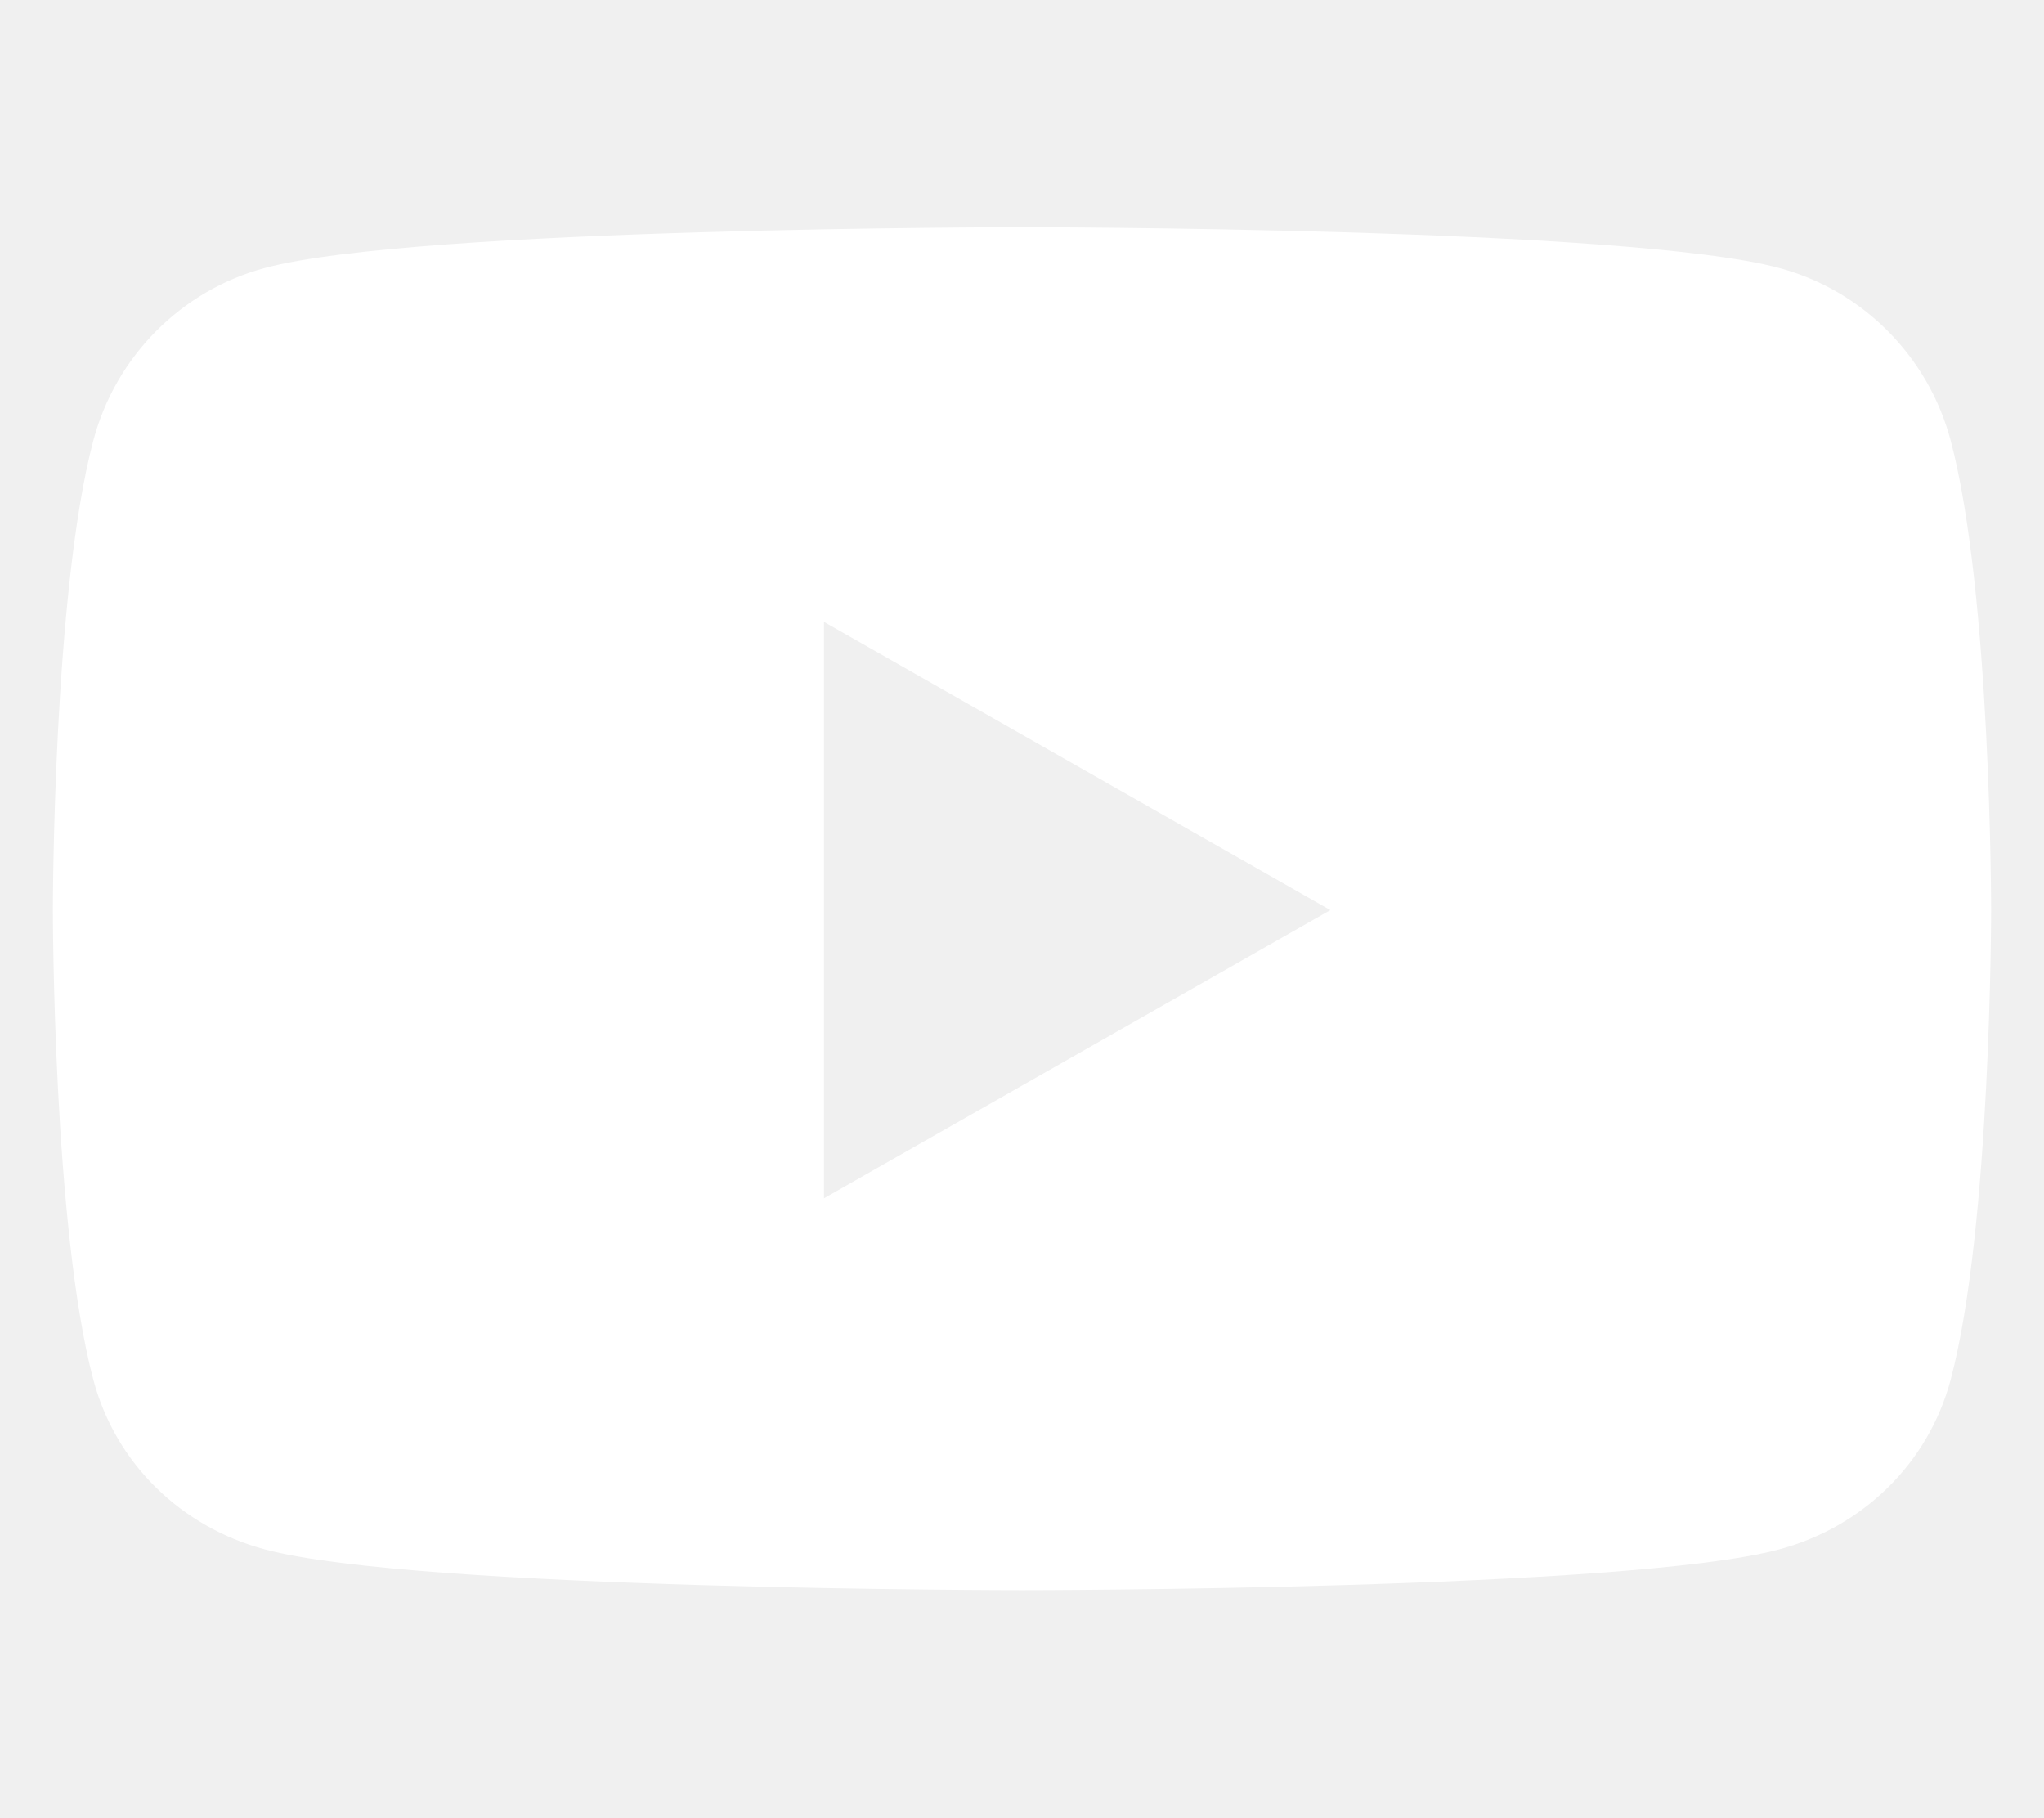
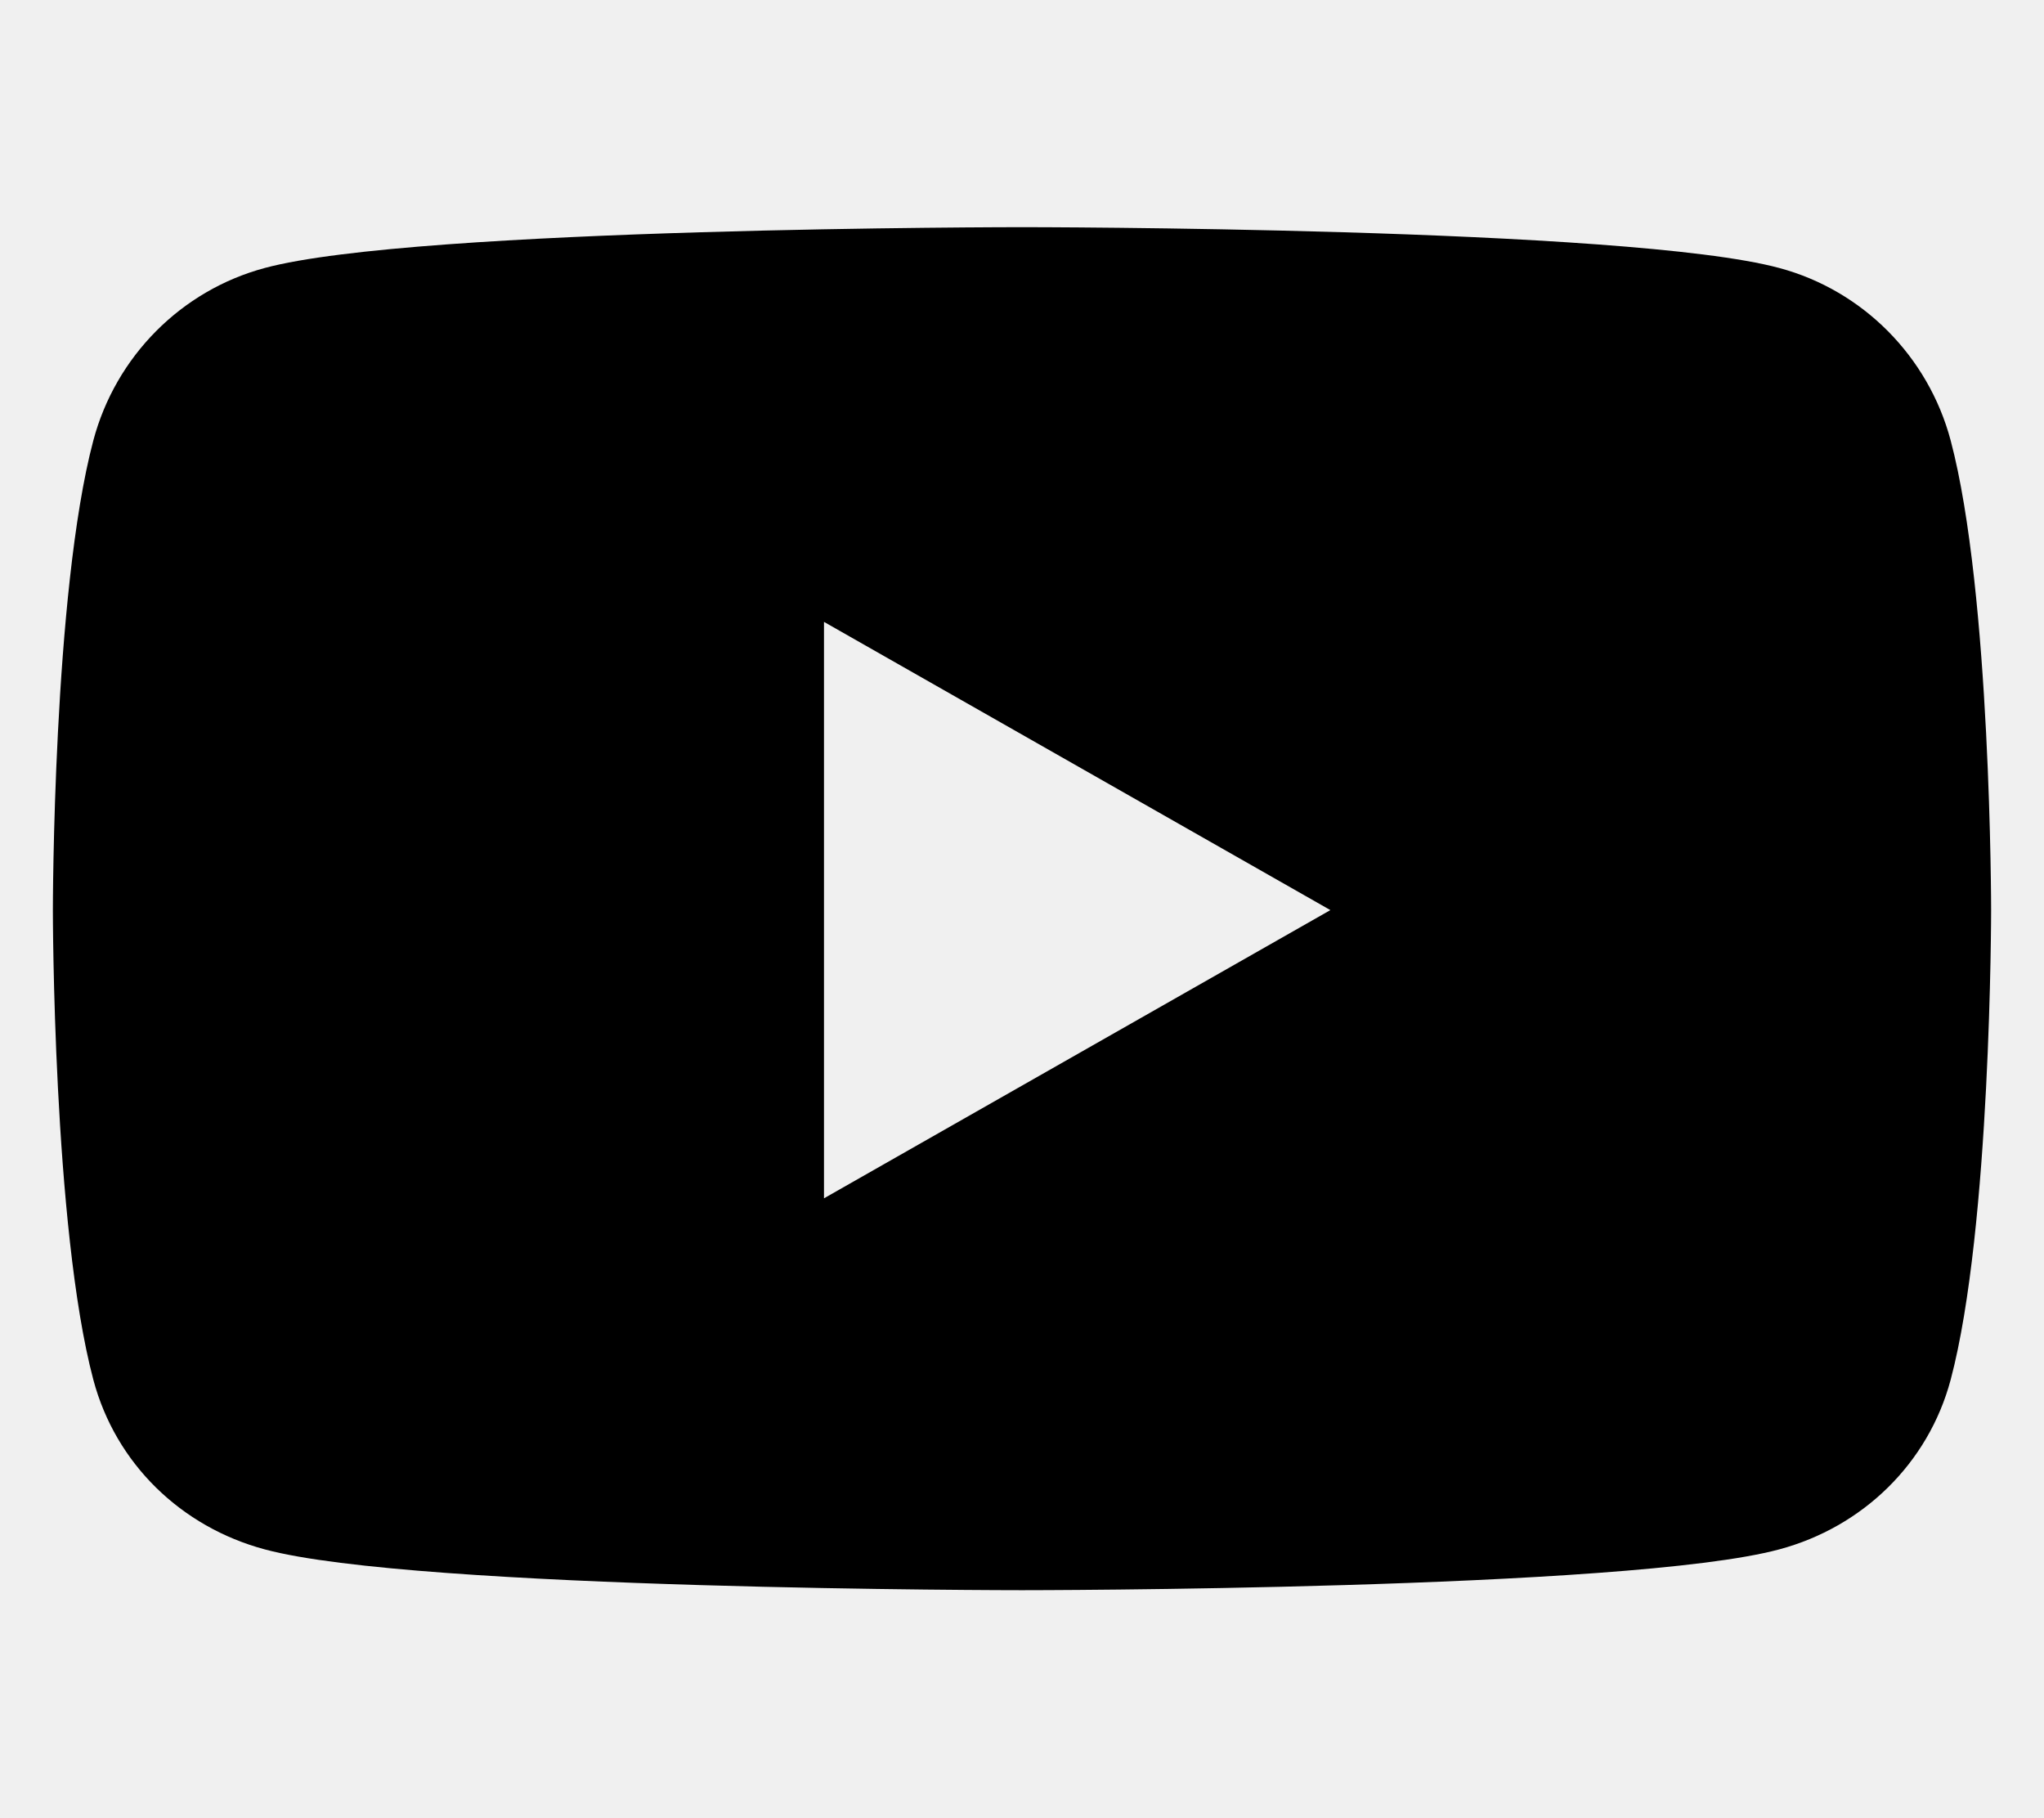
<svg xmlns="http://www.w3.org/2000/svg" viewBox="0 0 576 512">
-   <path fill="#ffffff" d="M549.7 124.1c-6.3-23.7-24.8-42.3-48.3-48.6C458.8 64 288 64 288 64S117.2 64 74.6 75.5c-23.5 6.3-42 24.9-48.3 48.6-11.4 42.9-11.4 132.3-11.4 132.3s0 89.4 11.4 132.3c6.3 23.7 24.8 41.5 48.3 47.8C117.2 448 288 448 288 448s170.8 0 213.4-11.5c23.5-6.3 42-24.2 48.3-47.8 11.4-42.9 11.4-132.3 11.4-132.3s0-89.4-11.4-132.3zm-317.5 213.5V175.2l142.7 81.2-142.7 81.2z" />
+   <path d="M549.7 124.1c-6.3-23.7-24.8-42.3-48.3-48.6C458.8 64 288 64 288 64S117.2 64 74.6 75.5c-23.5 6.3-42 24.9-48.3 48.6-11.4 42.9-11.4 132.3-11.4 132.3s0 89.4 11.4 132.3c6.3 23.7 24.8 41.5 48.3 47.8C117.2 448 288 448 288 448s170.8 0 213.4-11.5c23.5-6.3 42-24.2 48.3-47.8 11.4-42.9 11.4-132.3 11.4-132.3s0-89.4-11.4-132.3zm-317.5 213.5V175.2l142.7 81.2-142.7 81.2z" />
</svg>
